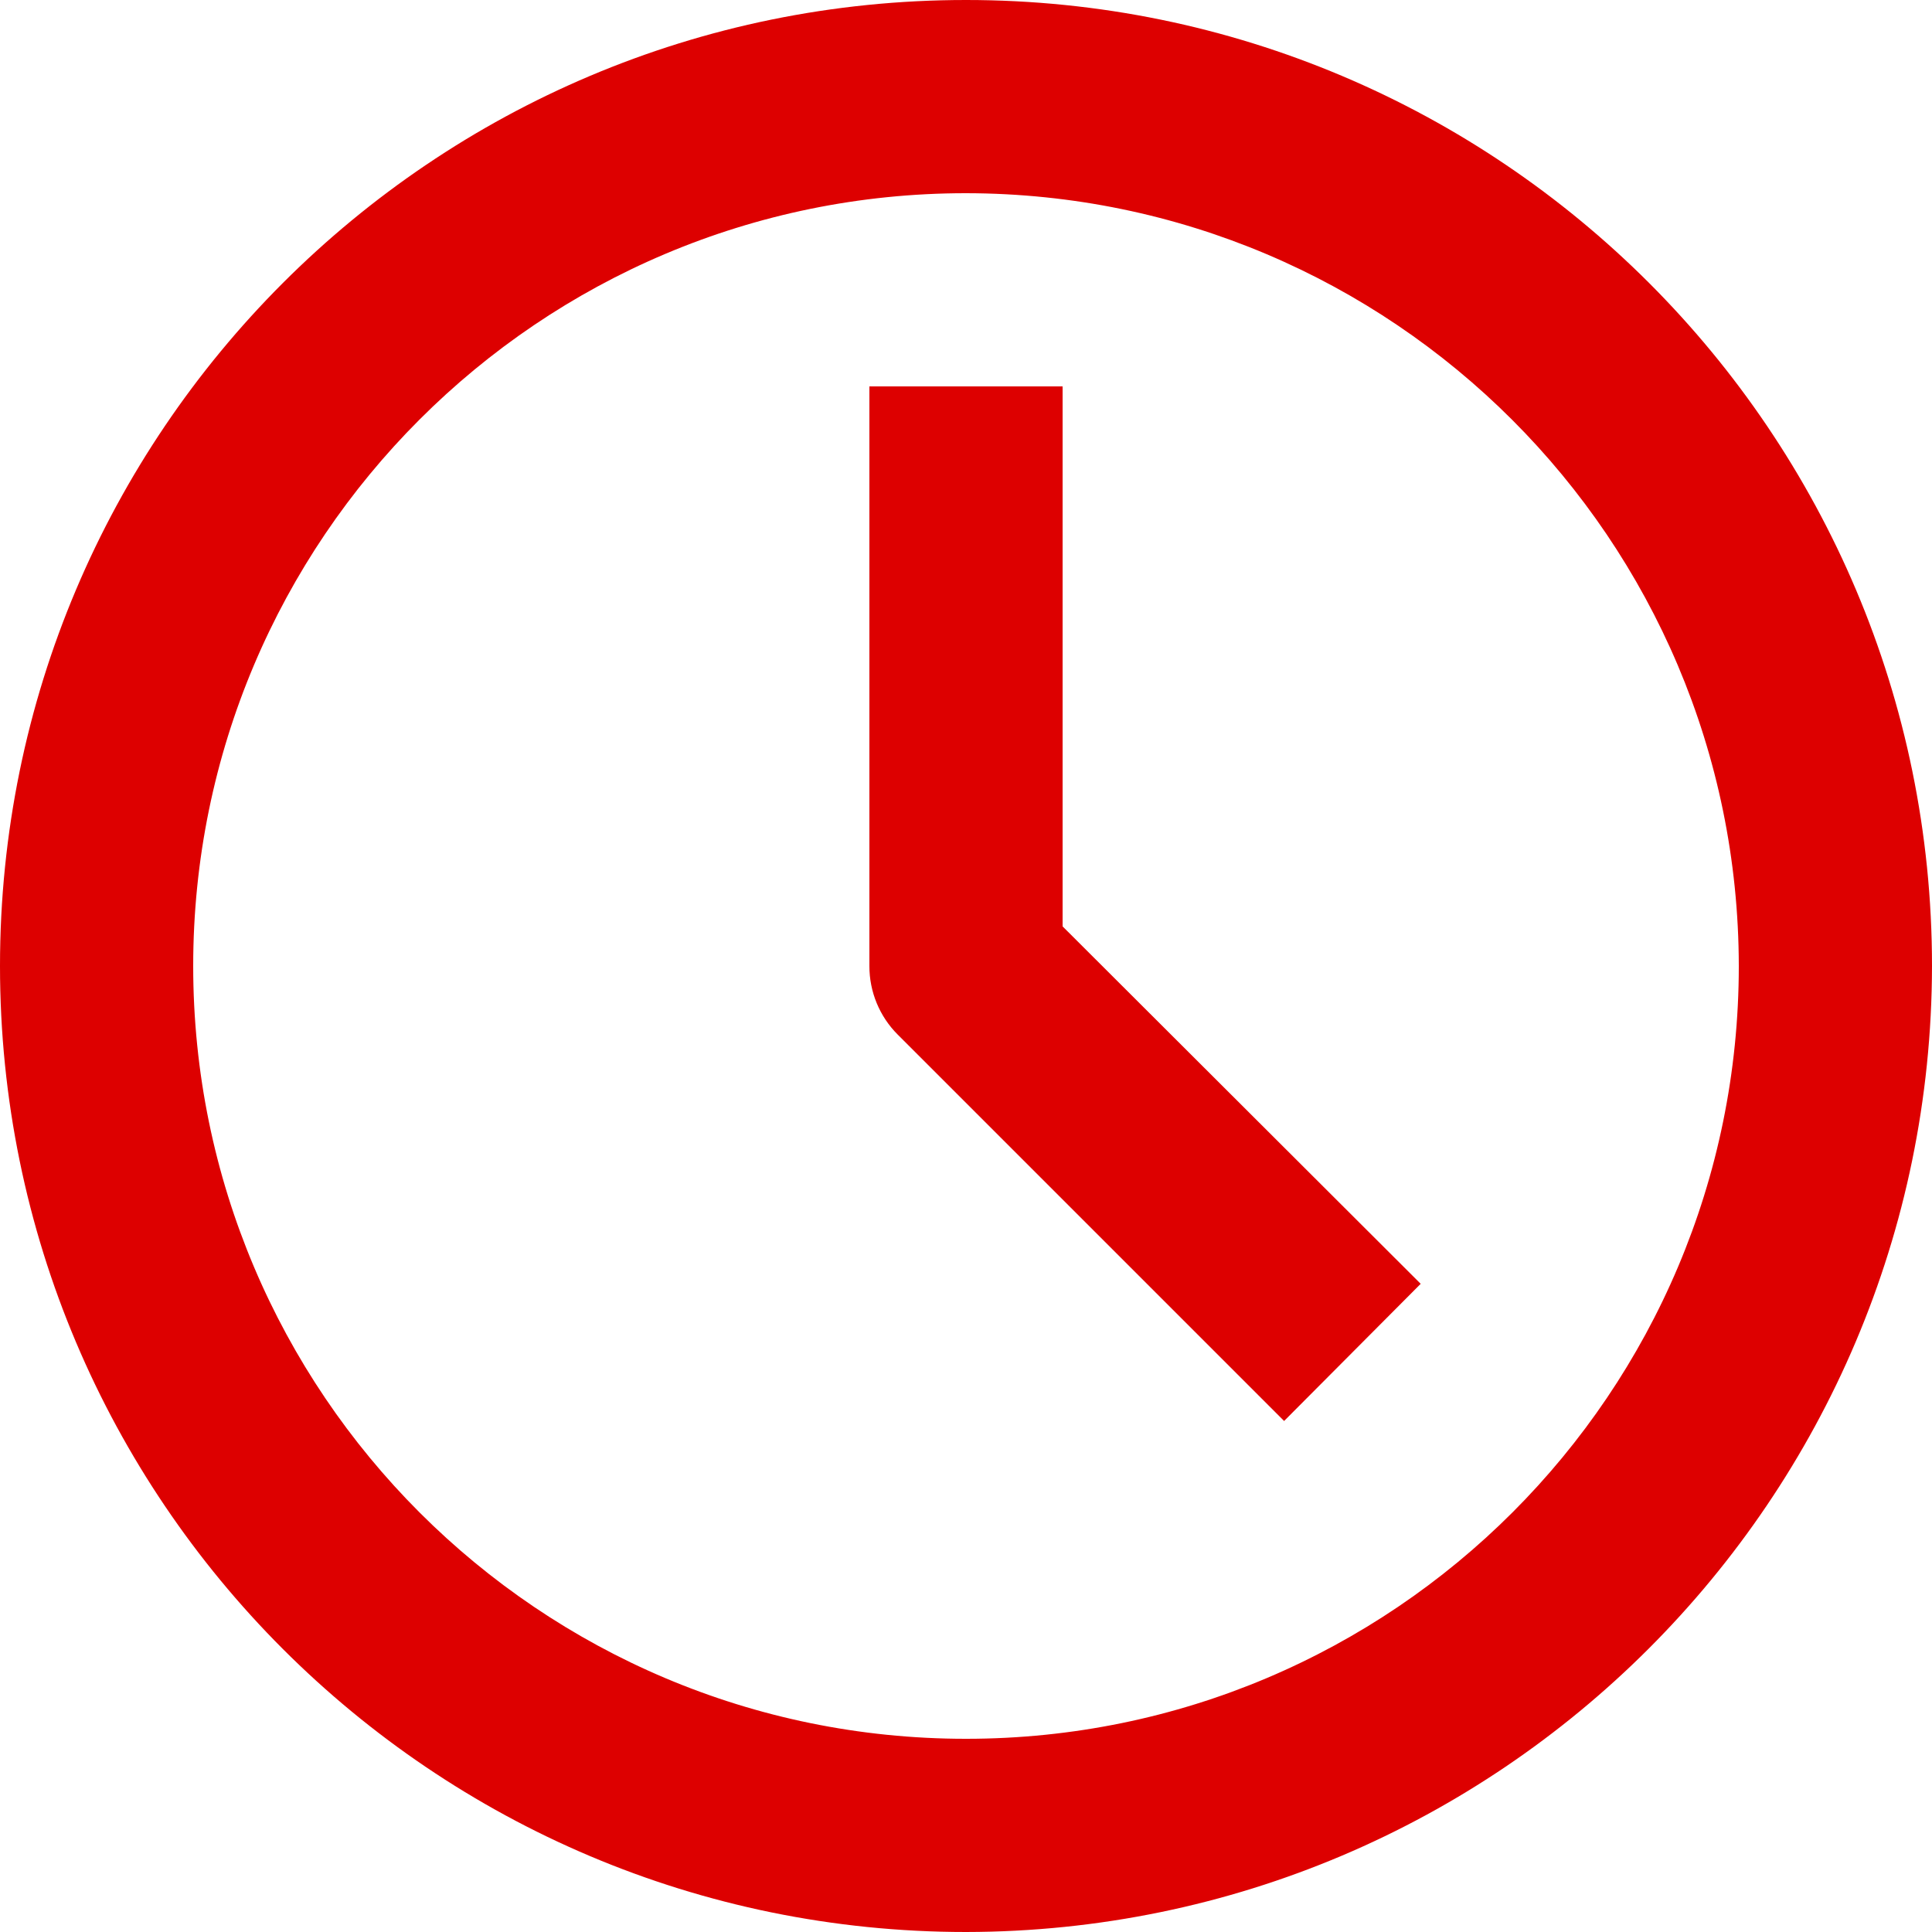
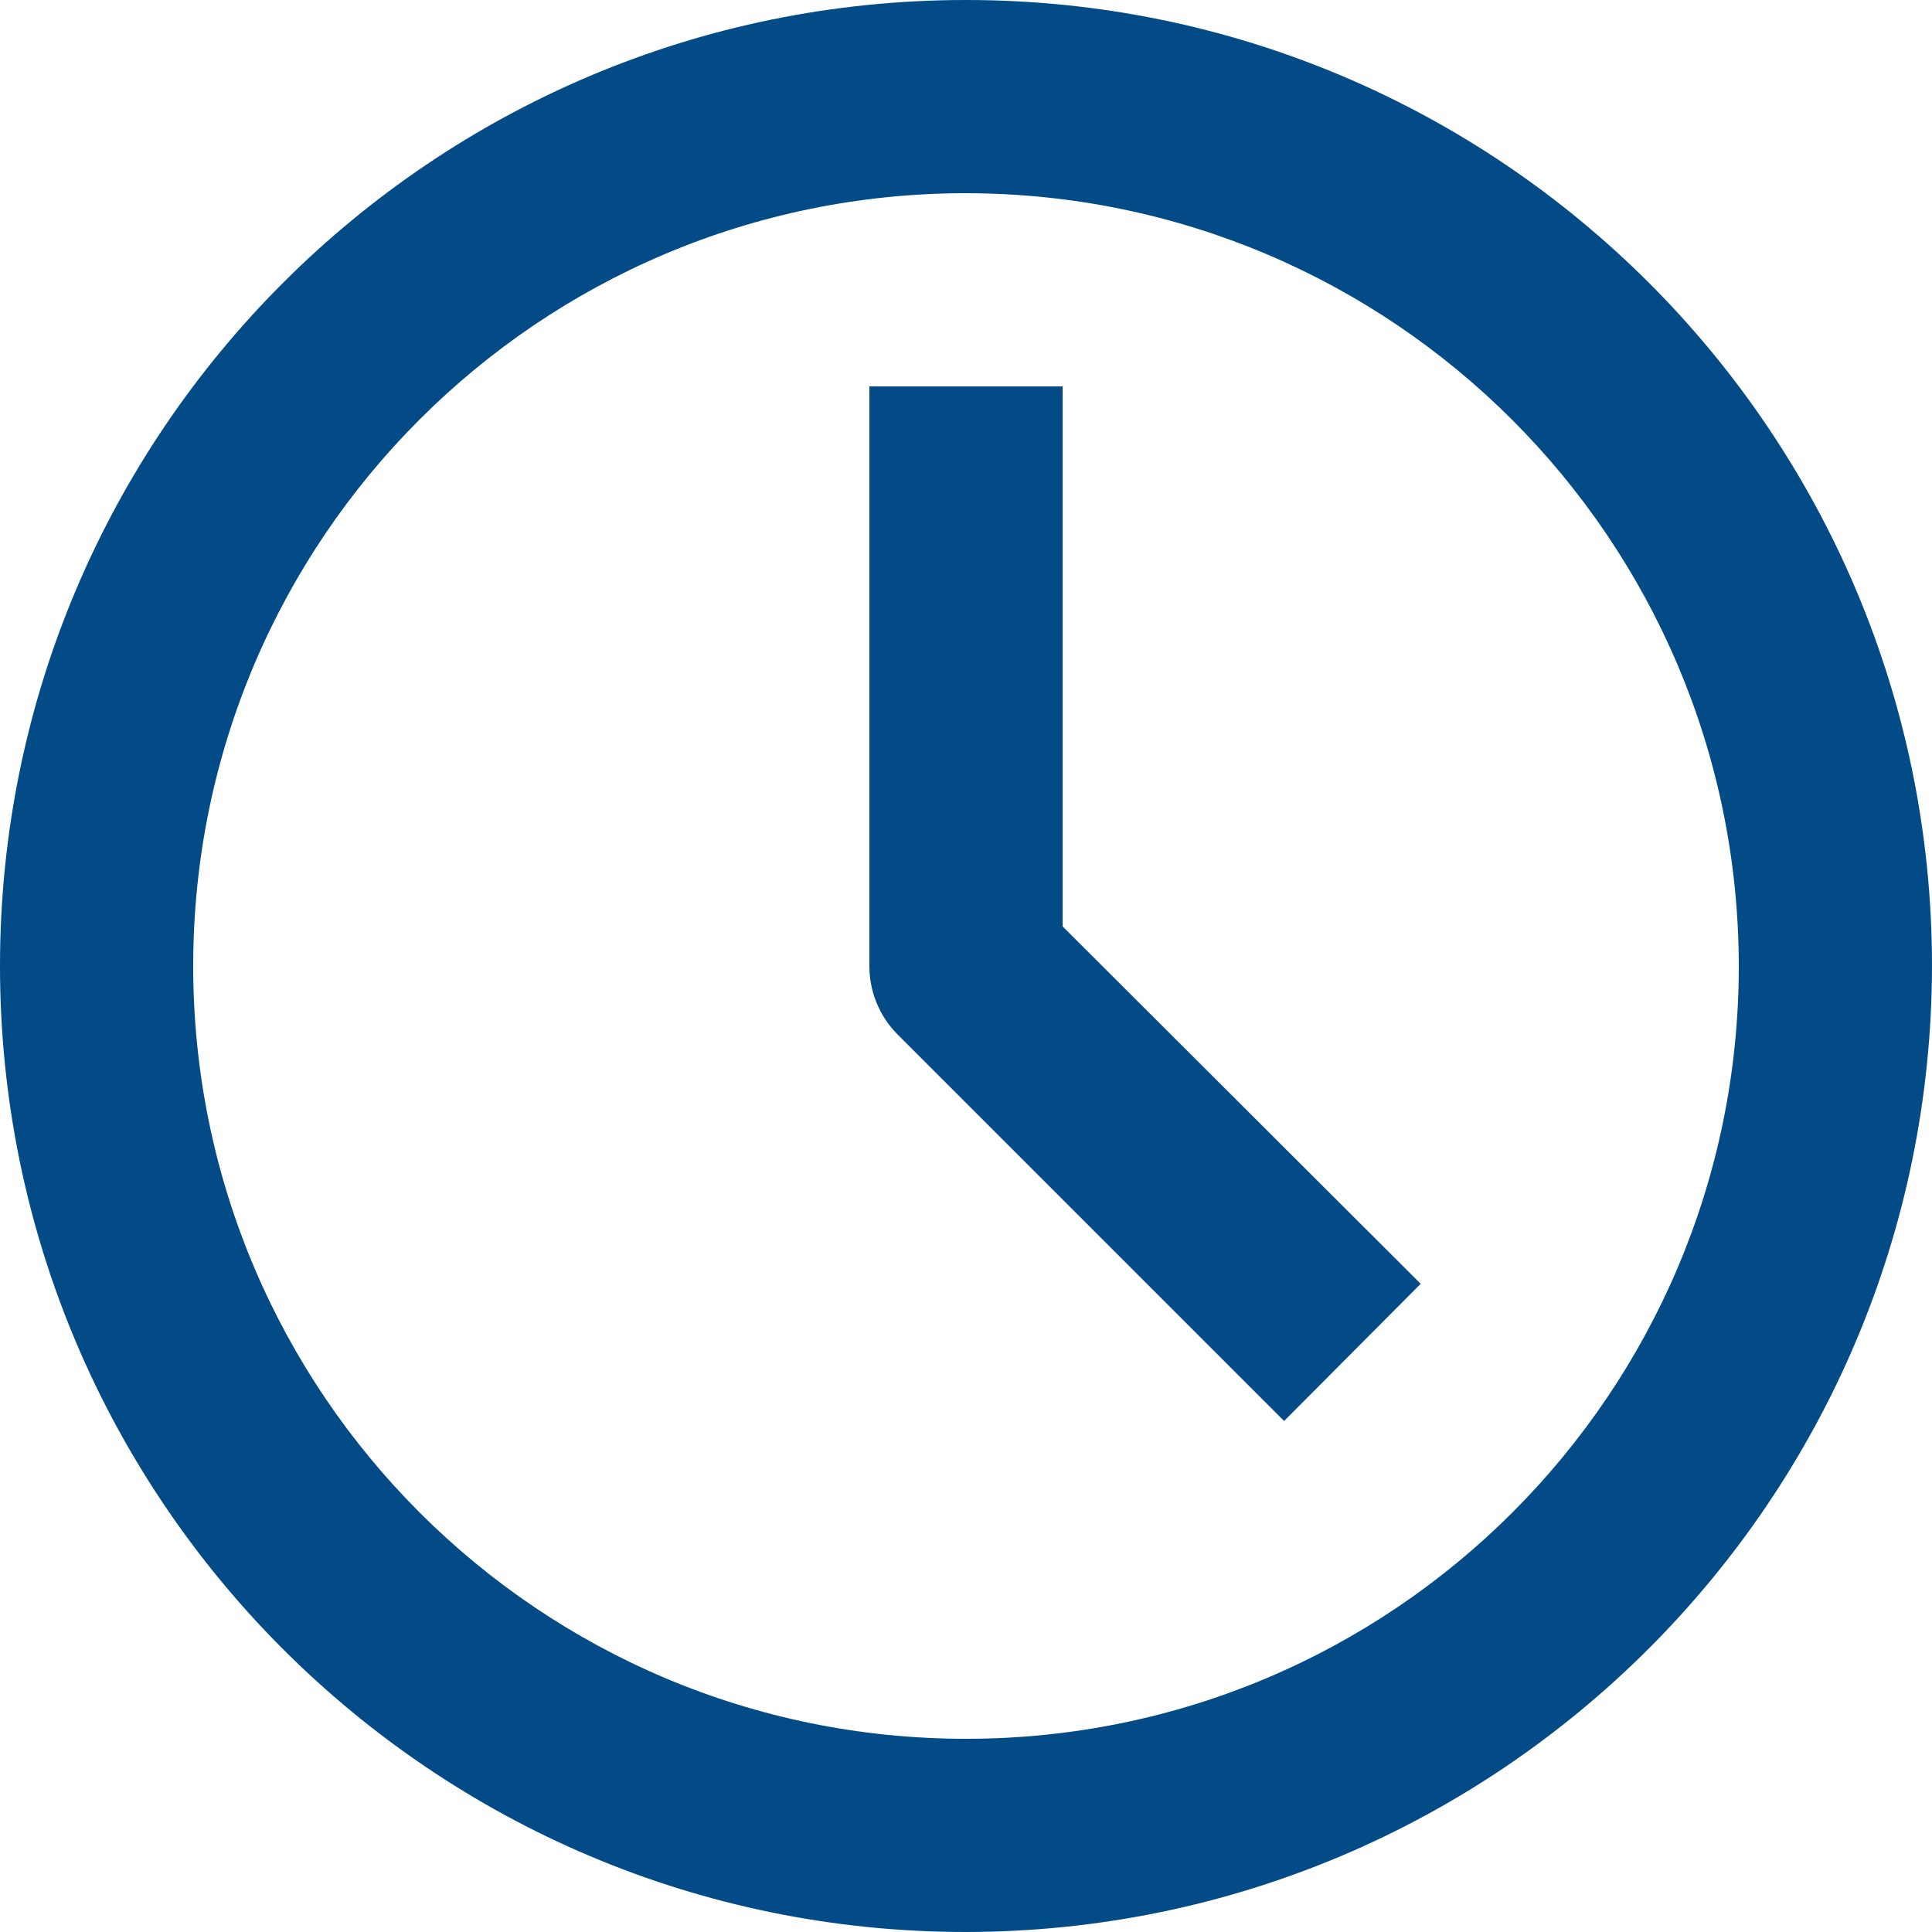
<svg xmlns="http://www.w3.org/2000/svg" width="20" height="20" viewBox="0 0 20 20">
-   <path d="M971,4616a10,10,0,1,1,10-10A10.014,10.014,0,0,1,971,4616Zm0-18a8,8,0,1,0,8,8A8.01,8.01,0,0,0,971,4598Zm-.707,8.71,4,4,1.414-1.42-3.707-3.7V4600h-2v6A1,1,0,0,0,970.293,4606.71Z" transform="translate(-961 -4596)" fill="#d00" fill-rule="evenodd" />
+   <path d="M971,4616a10,10,0,1,1,10-10A10.014,10.014,0,0,1,971,4616Zm0-18a8,8,0,1,0,8,8A8.01,8.01,0,0,0,971,4598Zm-.707,8.71,4,4,1.414-1.42-3.707-3.7V4600h-2v6A1,1,0,0,0,970.293,4606.71Z" transform="translate(-961 -4596)" fill="#024B86" fill-rule="evenodd" />
</svg>
